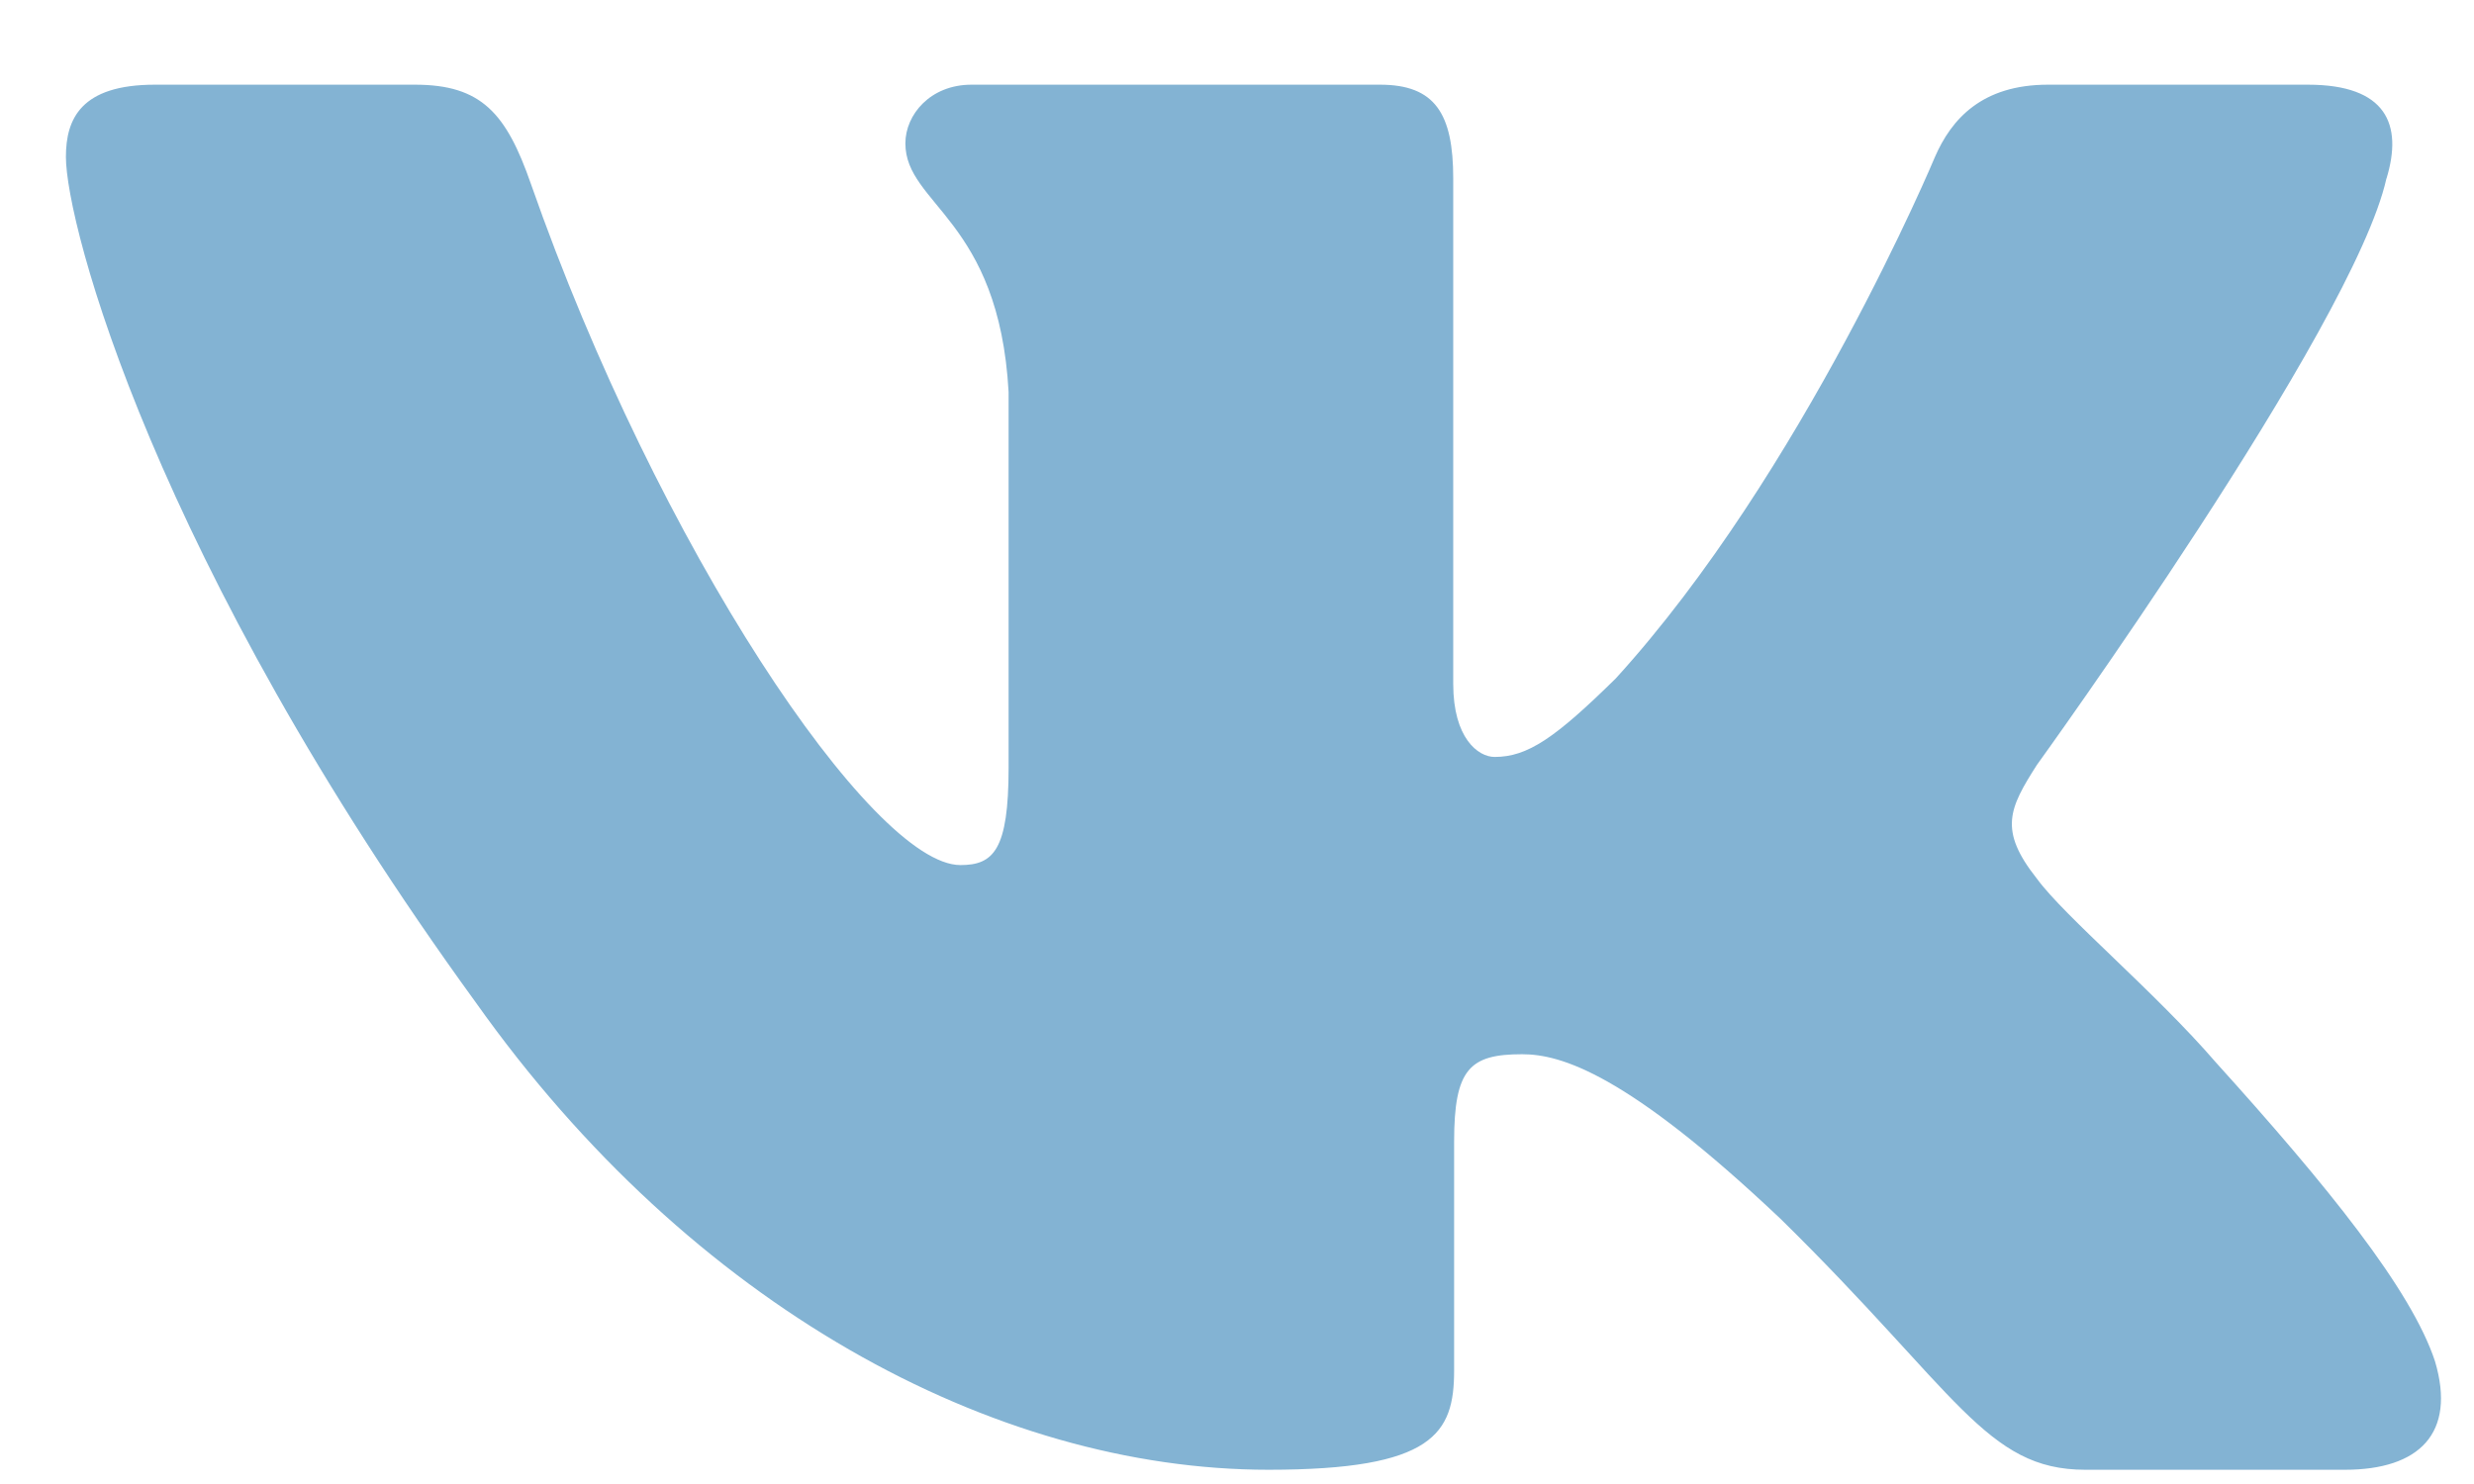
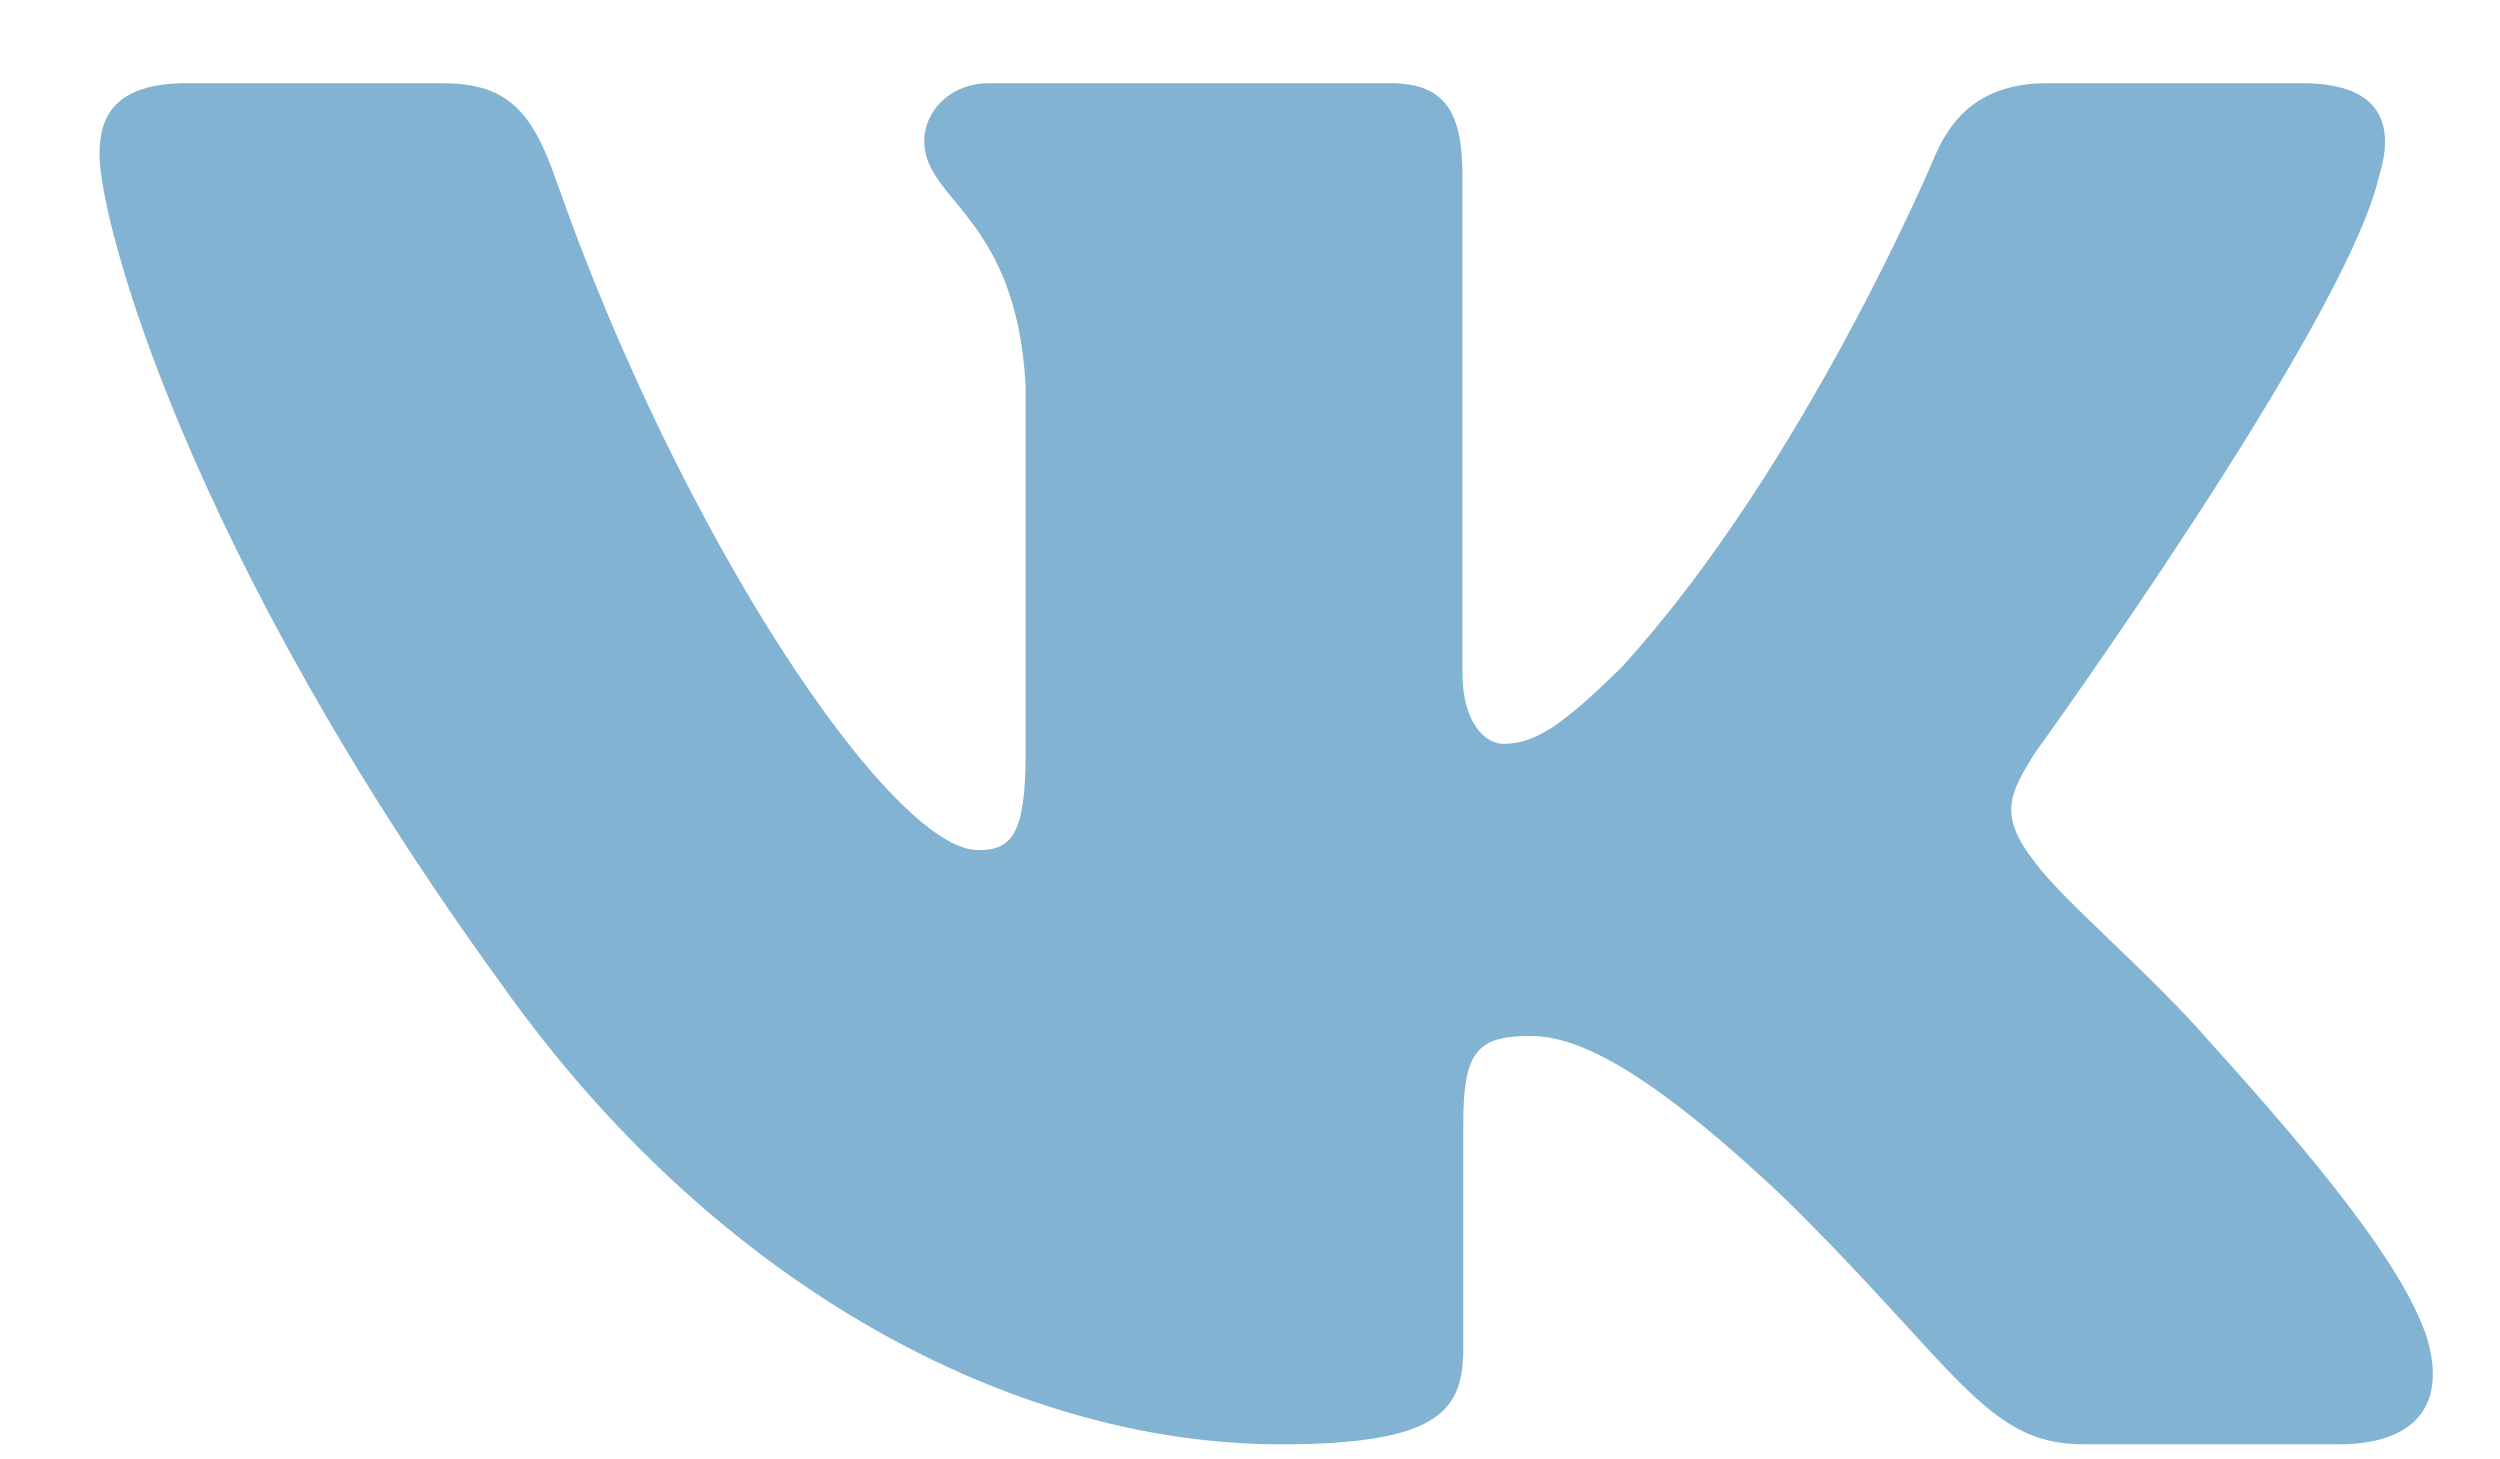
- <svg xmlns="http://www.w3.org/2000/svg" width="25" height="15" viewBox="0 0 25 15" fill="none">
+ <svg xmlns="http://www.w3.org/2000/svg" width="24" height="14" viewBox="0 0 25 15" fill="none">
  <path fill-rule="evenodd" clip-rule="evenodd" d="M24.116 1.804C24.282 1.258 24.116 0.856 23.321 0.856H20.696C20.028 0.856 19.72 1.203 19.553 1.586C19.553 1.586 18.218 4.782 16.327 6.858C15.715 7.46 15.437 7.651 15.103 7.651C14.936 7.651 14.685 7.46 14.685 6.913V1.804C14.685 1.148 14.501 0.856 13.945 0.856H9.817C9.4 0.856 9.149 1.16 9.149 1.449C9.149 2.07 10.095 2.214 10.192 3.962V7.76C10.192 8.593 10.039 8.744 9.705 8.744C8.815 8.744 6.65 5.533 5.365 1.859C5.116 1.144 4.864 0.856 4.193 0.856H1.566C0.816 0.856 0.666 1.203 0.666 1.586C0.666 2.268 1.556 5.656 4.811 10.137C6.981 13.197 10.036 14.856 12.819 14.856C14.488 14.856 14.694 14.488 14.694 13.853V11.54C14.694 10.803 14.852 10.656 15.381 10.656C15.771 10.656 16.438 10.848 17.996 12.323C19.776 14.072 20.069 14.856 21.071 14.856H23.696C24.446 14.856 24.822 14.488 24.606 13.76C24.368 13.036 23.518 11.985 22.391 10.738C21.779 10.028 20.861 9.263 20.582 8.88C20.193 8.389 20.304 8.17 20.582 7.733C20.582 7.733 23.782 3.307 24.115 1.804H24.116Z" fill="#83B3D3" />
</svg>
